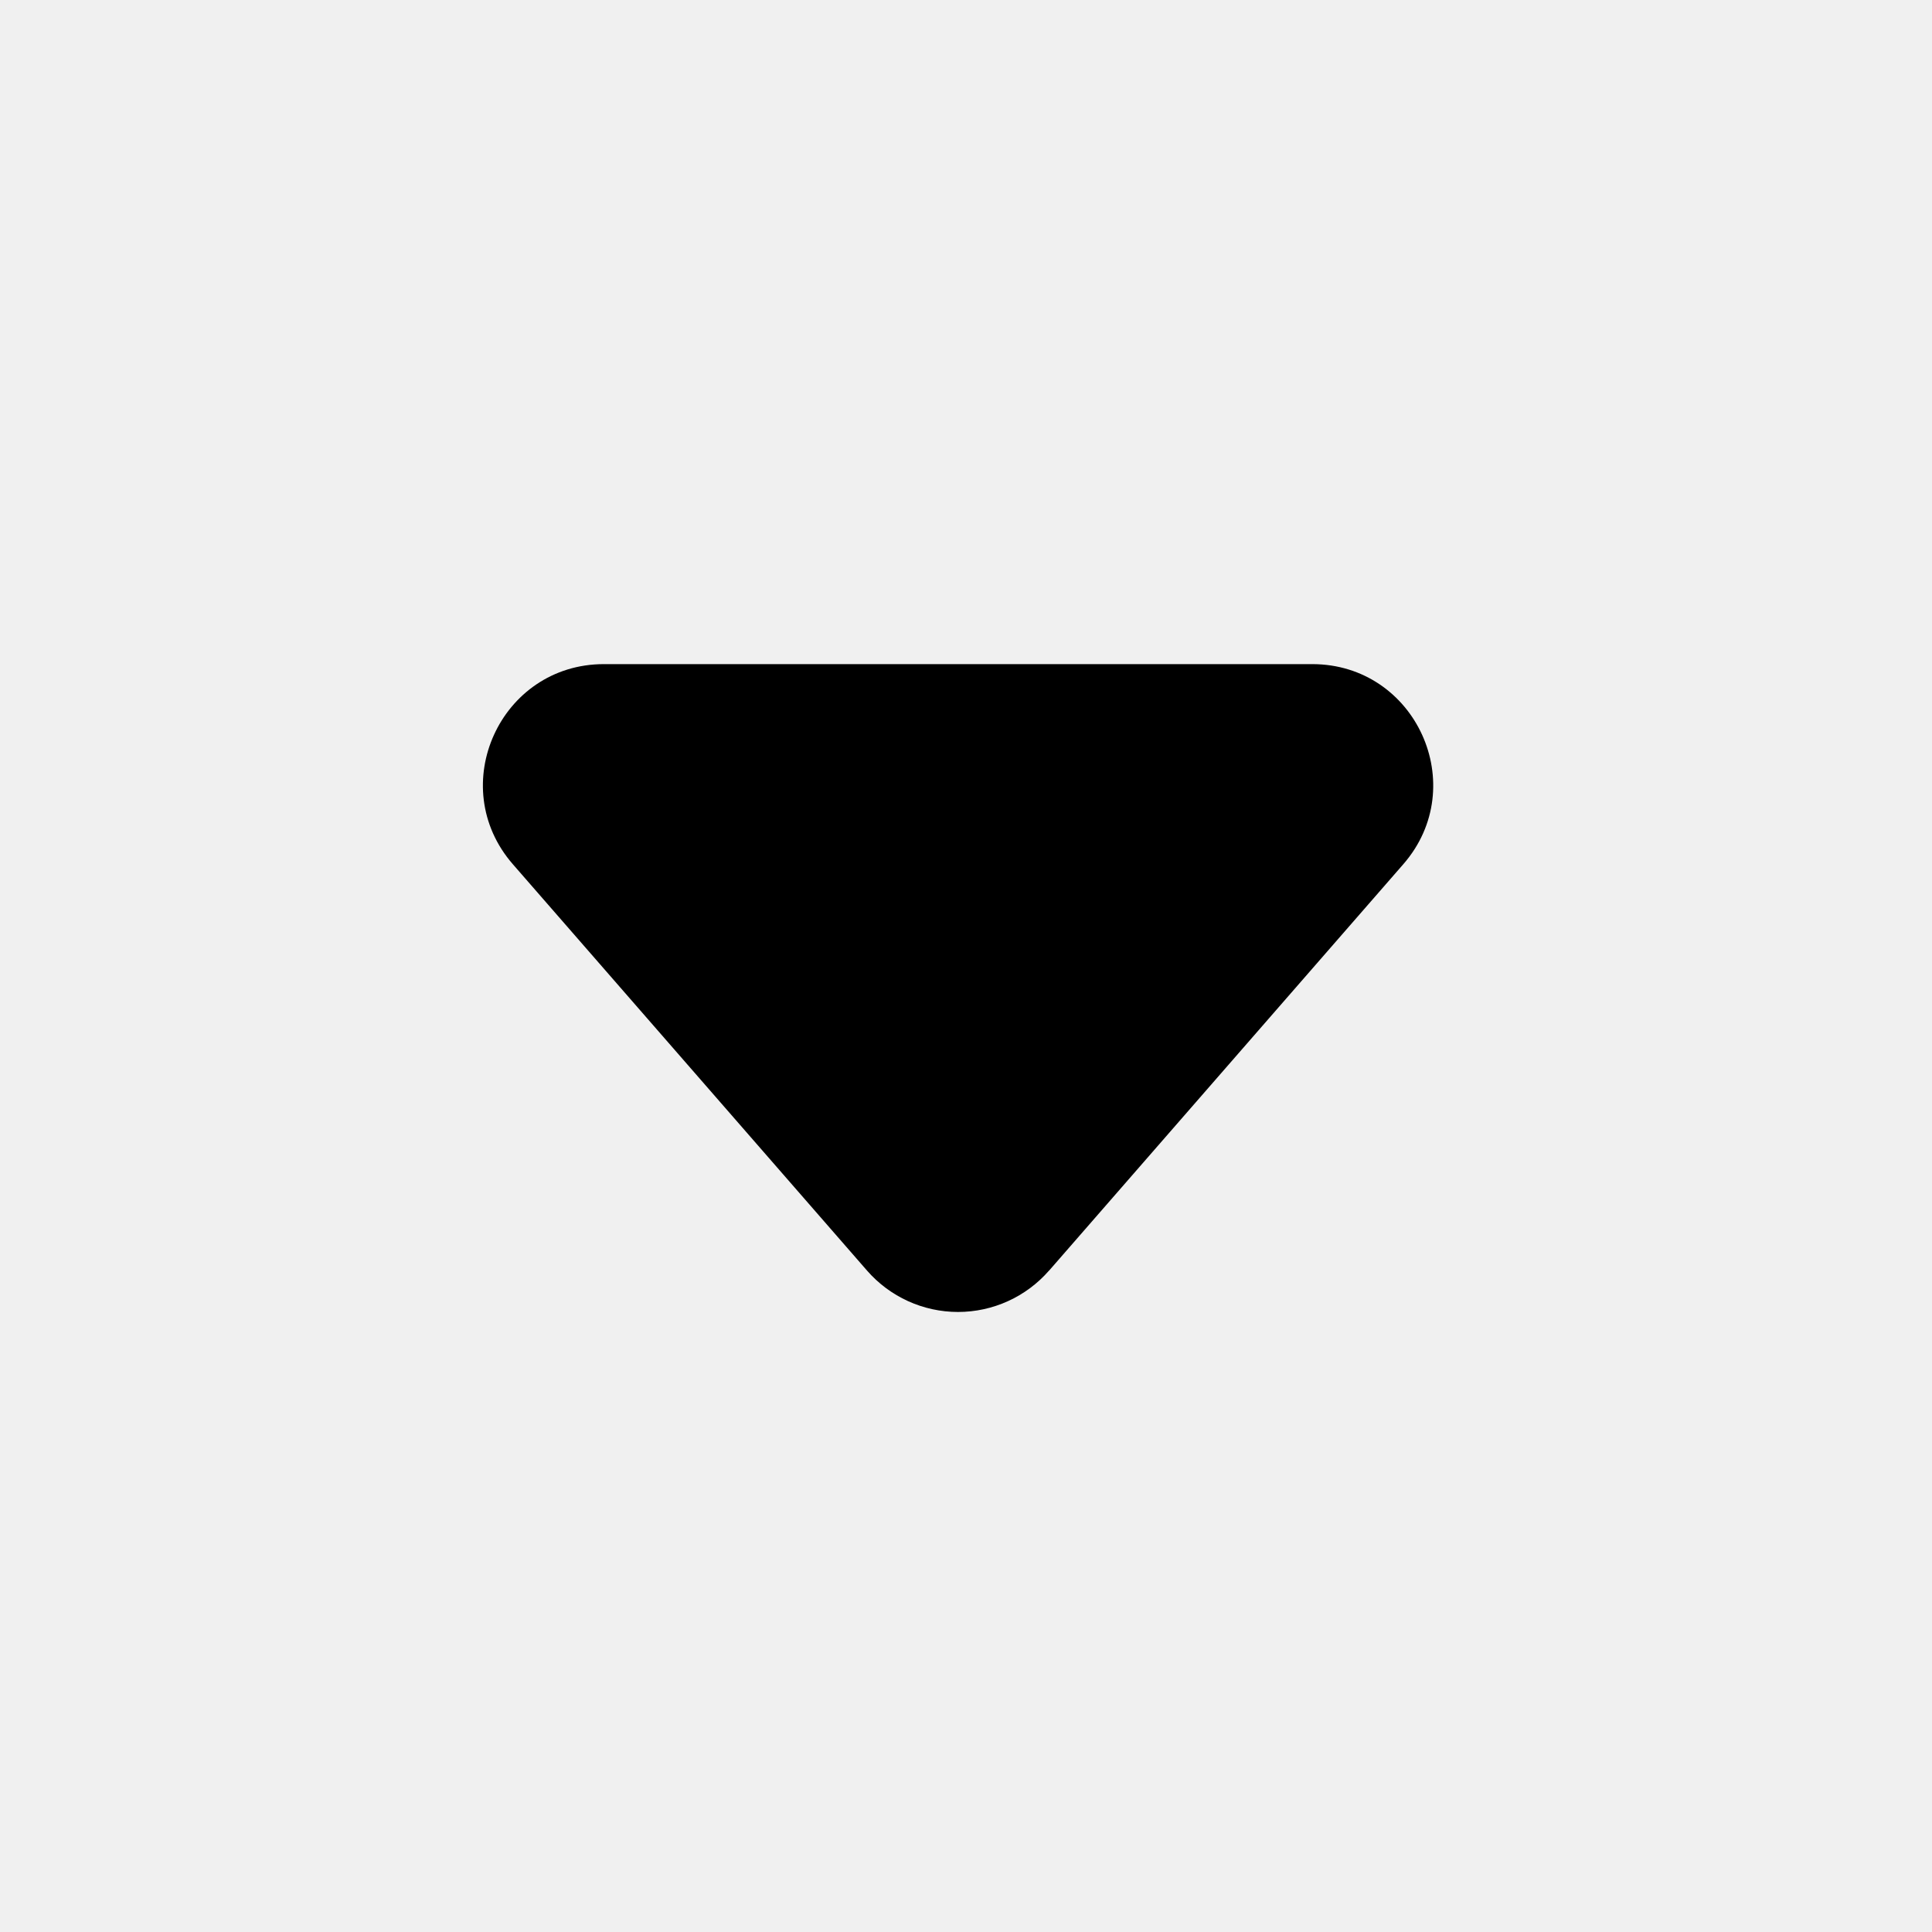
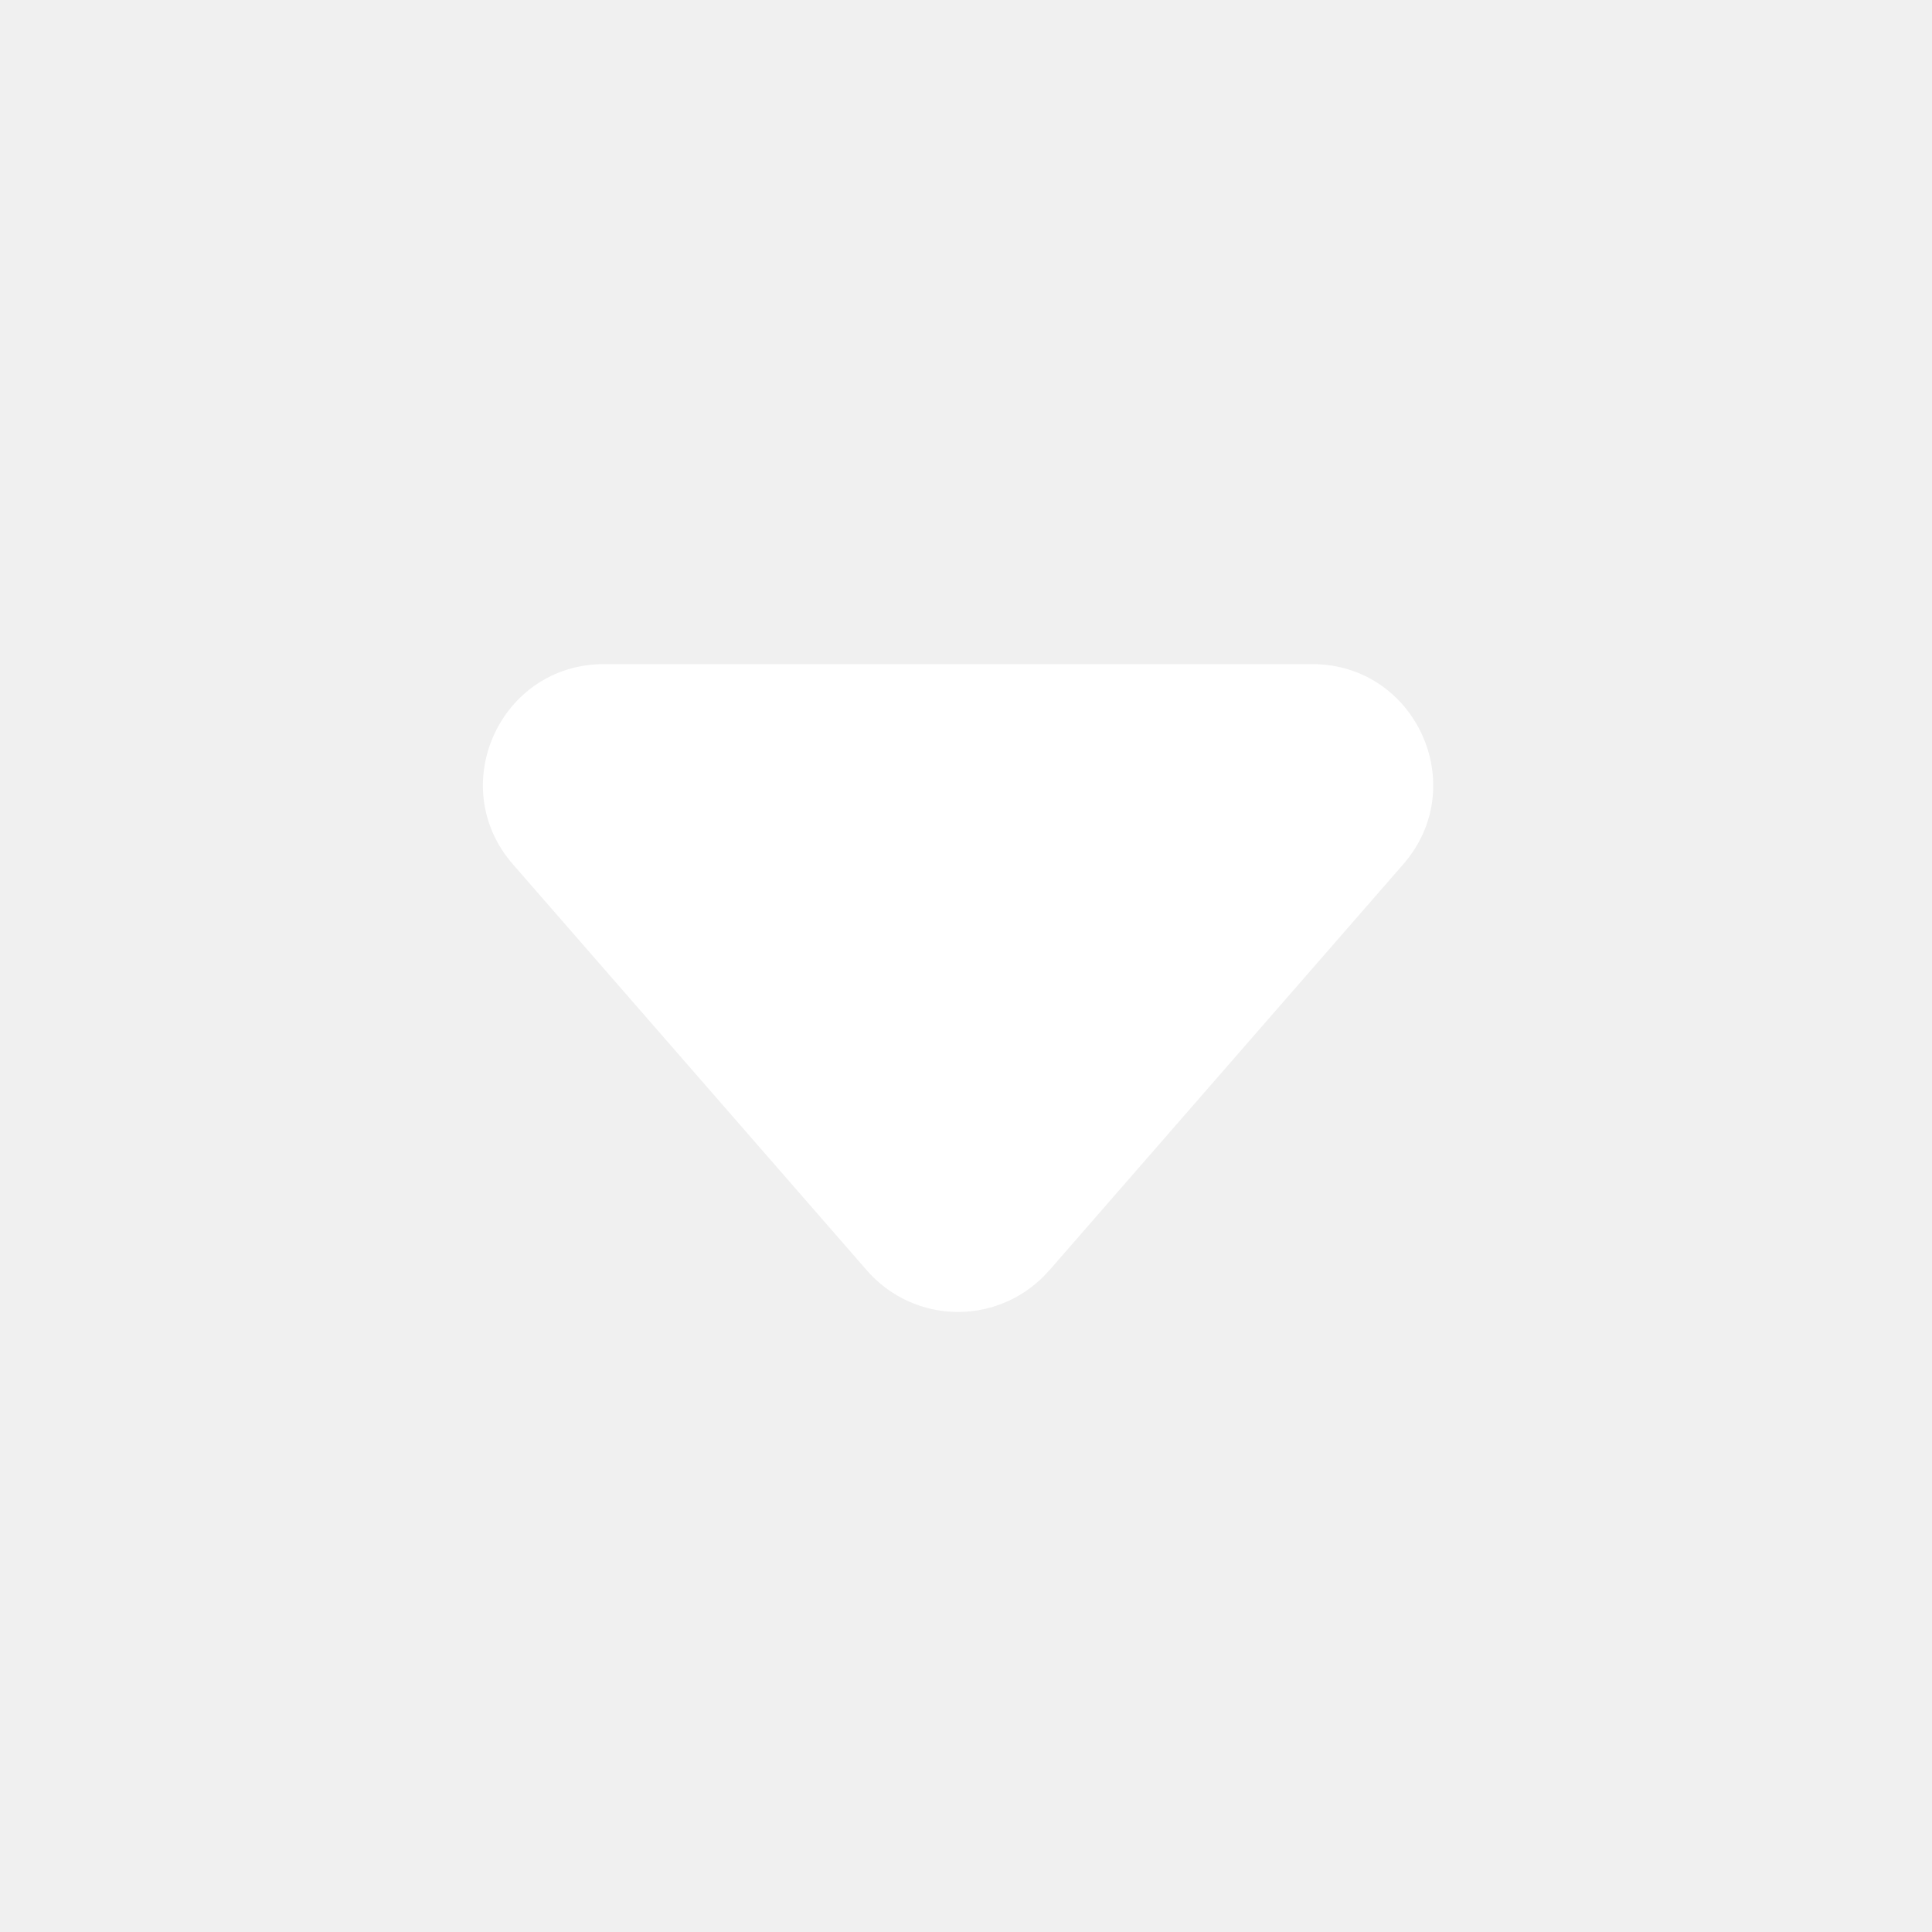
<svg xmlns="http://www.w3.org/2000/svg" width="24" height="24" viewBox="0 0 24 24">
-   <path d="m13.033 15.783 4.399-5.047c.846-.971.156-2.486-1.131-2.486H7.502c-1.288 0-1.977 1.515-1.131 2.486l4.399 5.047a1.5 1.5 0 0 0 2.262 0Z" />
+   <path d="m13.033 15.783 4.399-5.047c.846-.971.156-2.486-1.131-2.486H7.502c-1.288 0-1.977 1.515-1.131 2.486l4.399 5.047a1.5 1.5 0 0 0 2.262 0Z" fill="#ffffff" />
</svg>
